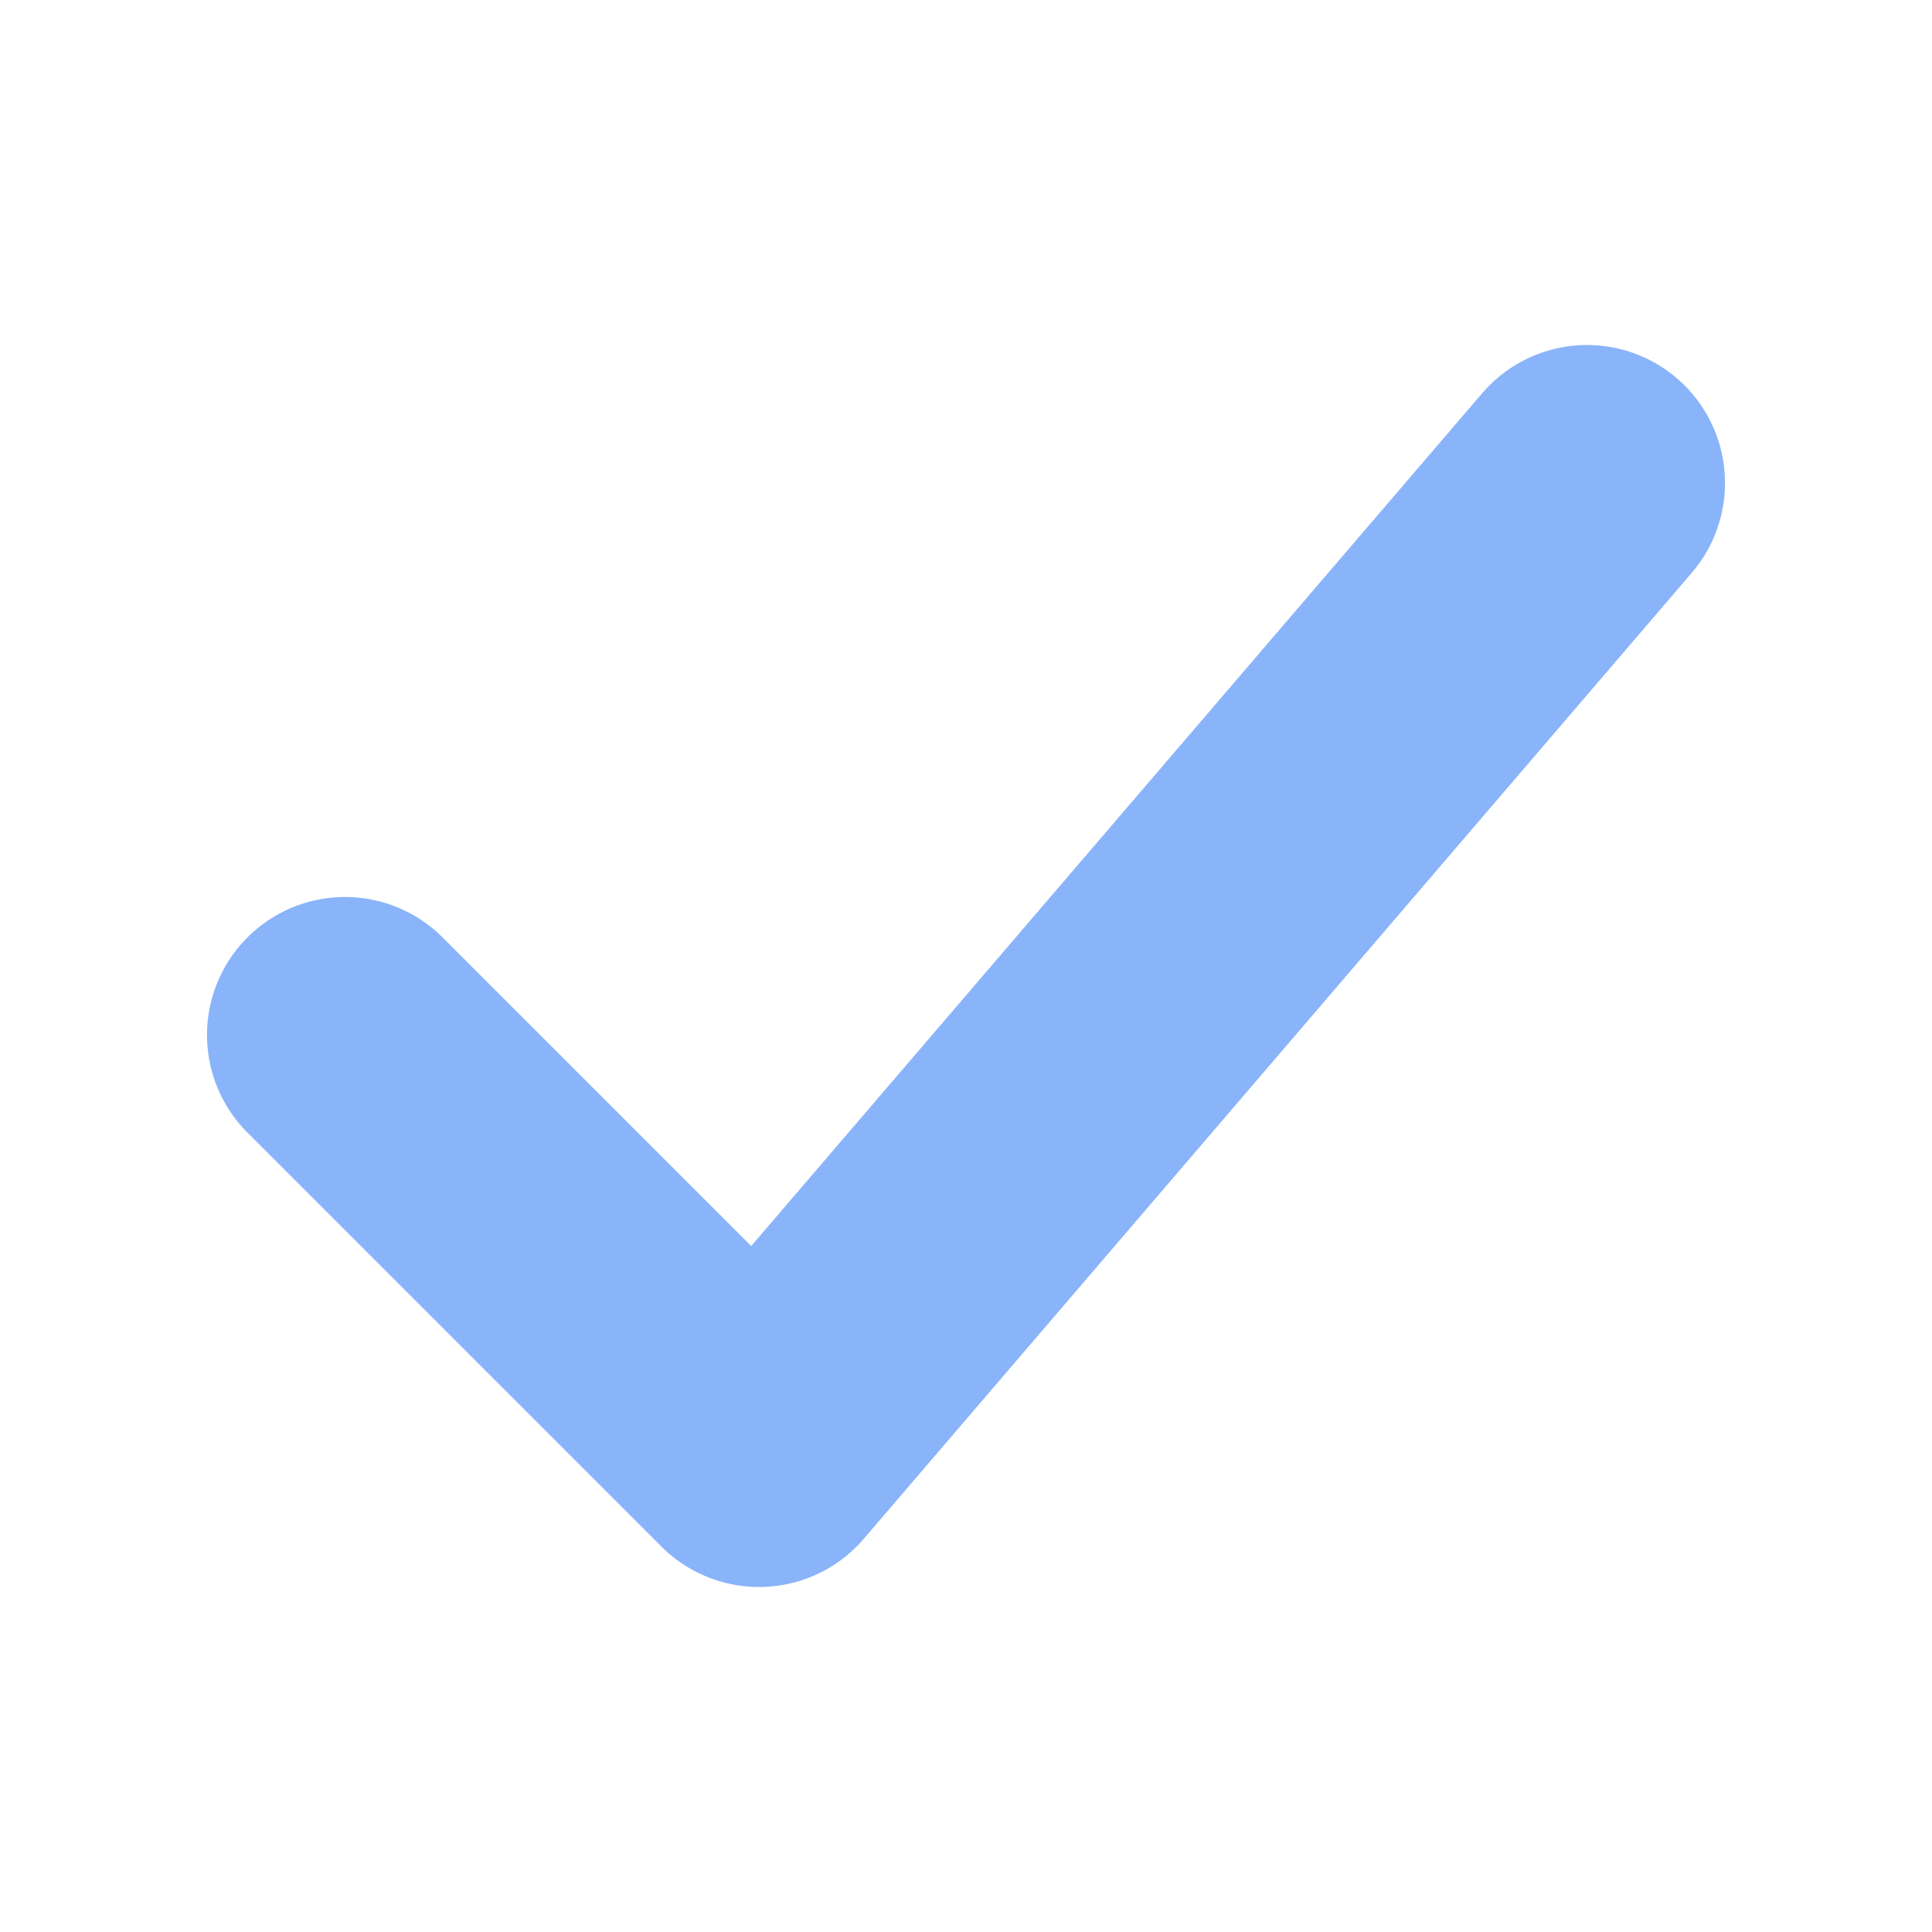
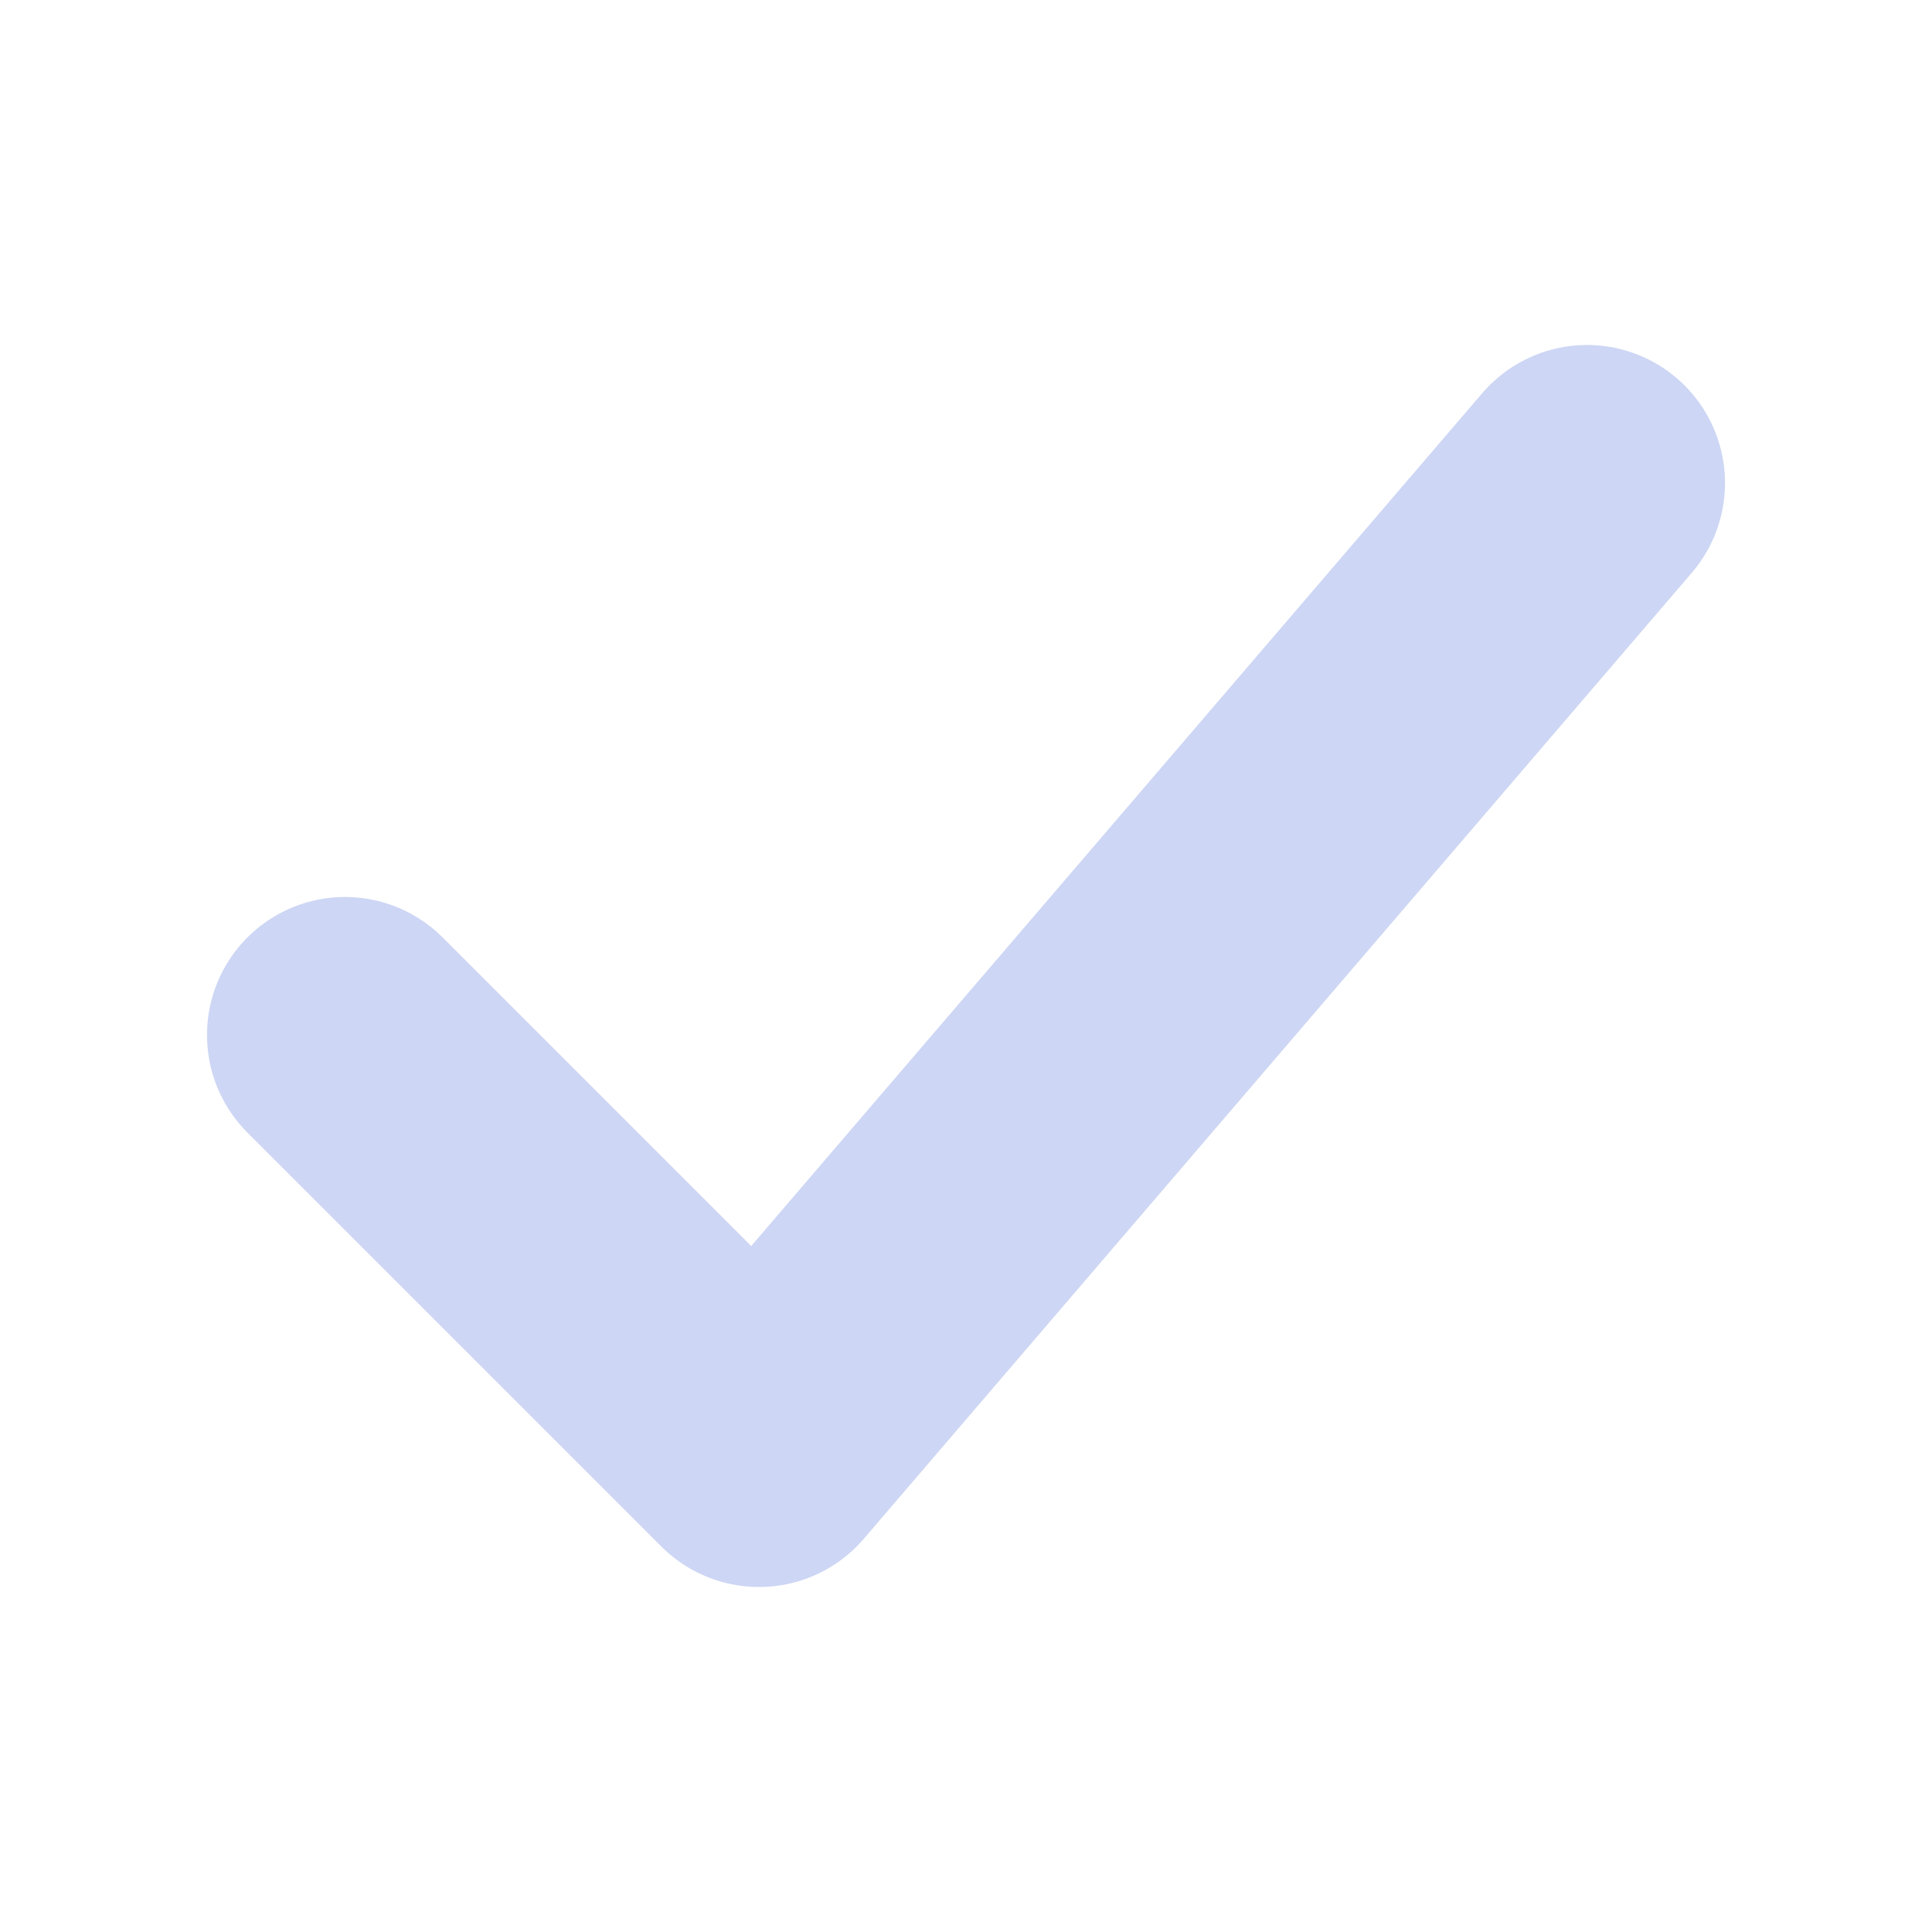
<svg xmlns="http://www.w3.org/2000/svg" width="14" height="14" viewBox="0 0 14 14" fill="none">
-   <path d="M2.5 7.5L5.5 10.5L11.5 3.5" stroke="#89b4fa" stroke-width="2" stroke-linecap="round" stroke-linejoin="round" />
+   <path d="M2.5 7.5L5.5 10.5L11.5 3.5" stroke="#cdd6f4" stroke-width="2" stroke-linecap="round" stroke-linejoin="round" />
</svg>
